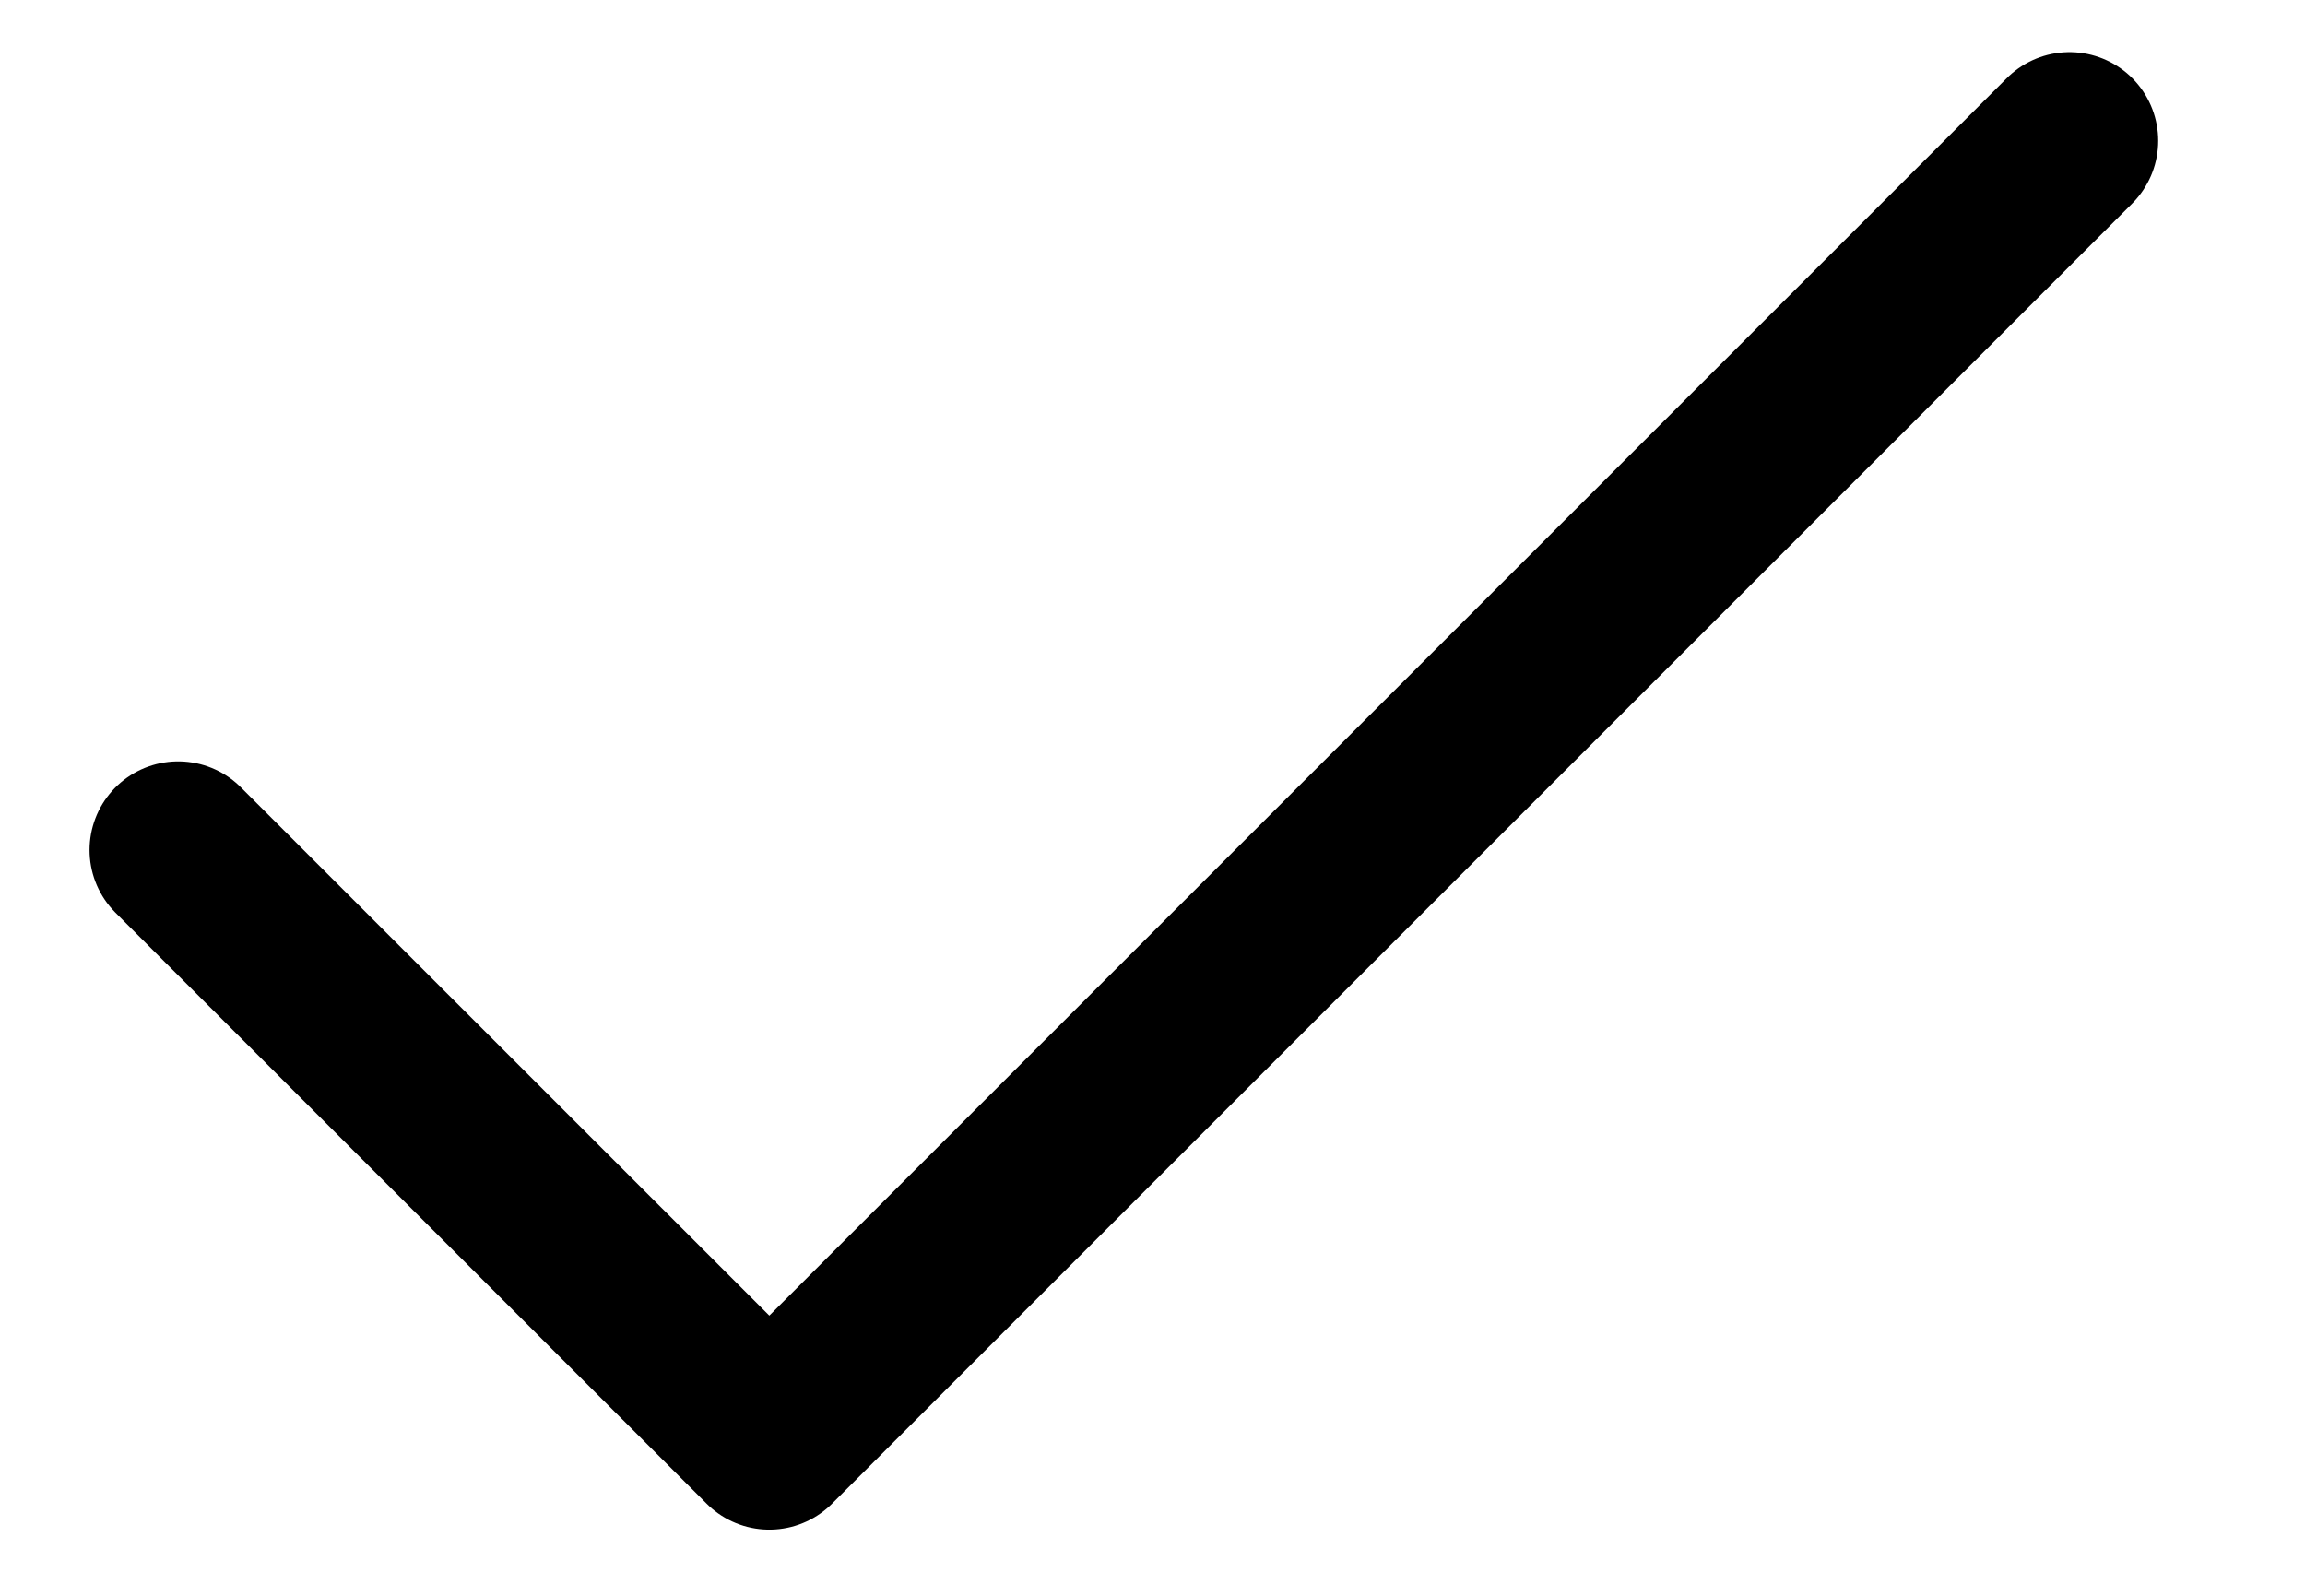
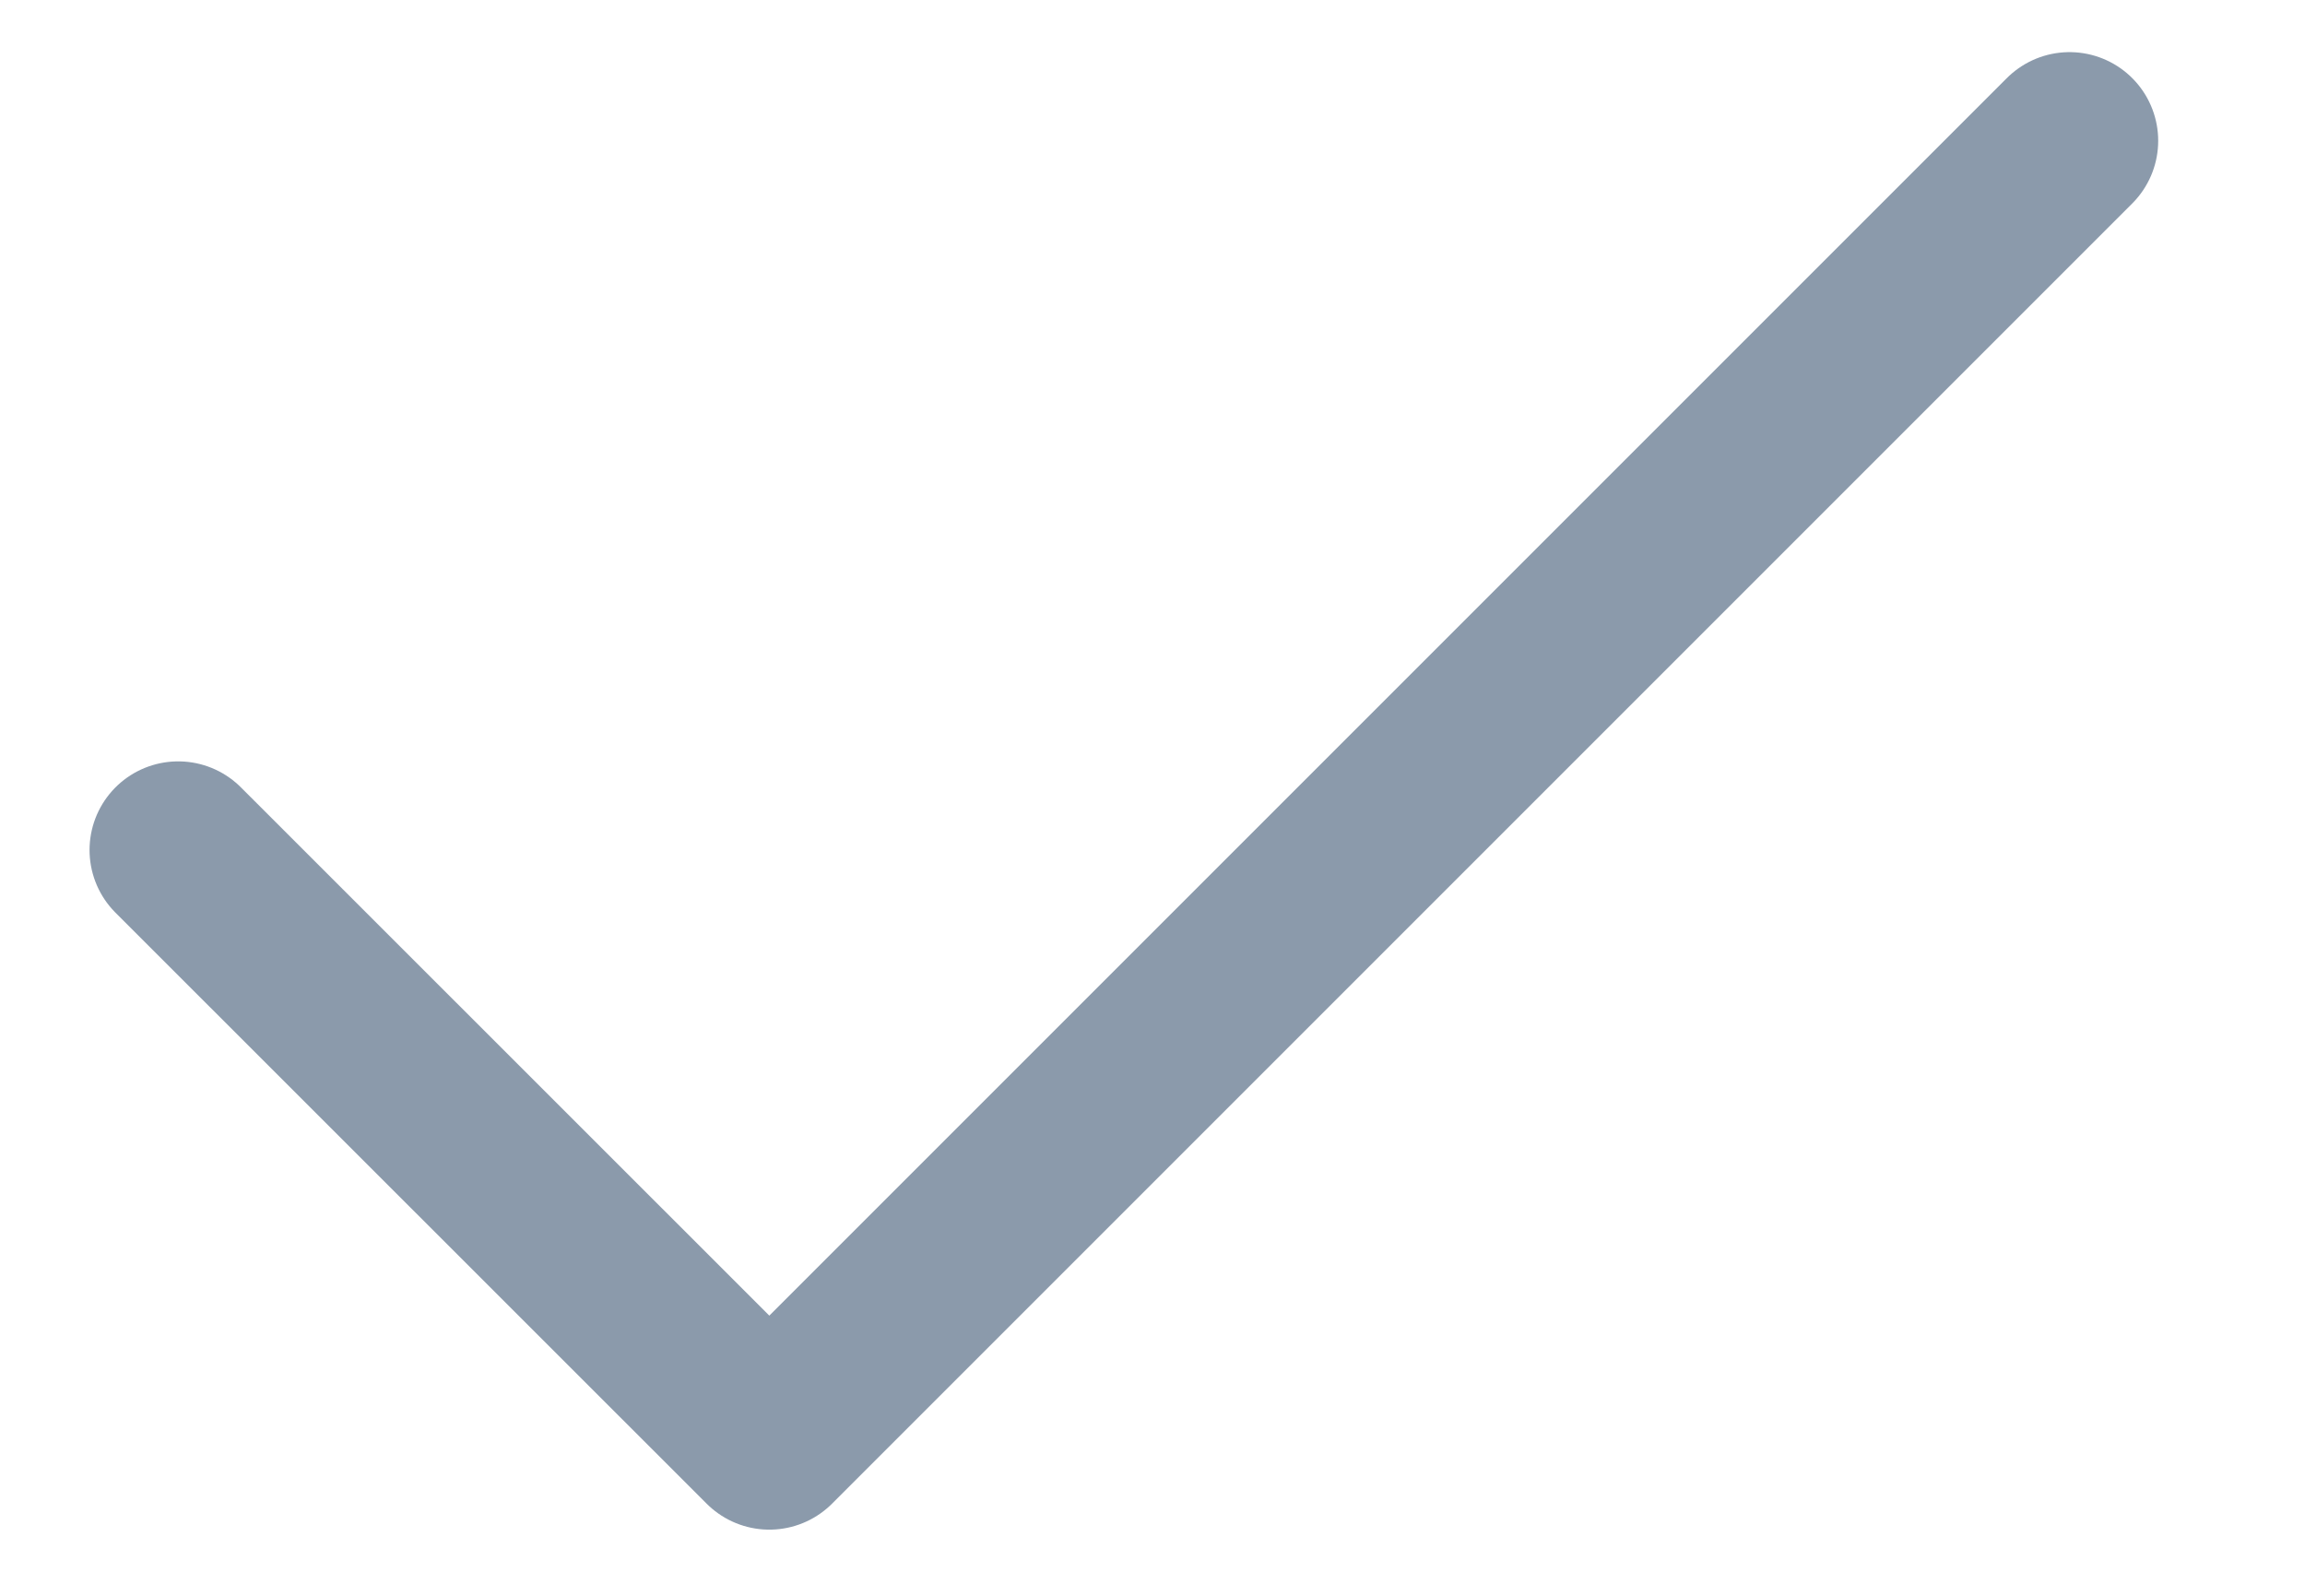
<svg xmlns="http://www.w3.org/2000/svg" width="13" height="9" viewBox="0 0 13 9" fill="none">
-   <path d="M11.672 0.794L4.339 8.127L1.005 4.794" stroke="black" stroke-linecap="round" stroke-linejoin="round" />
+   <path d="M11.672 0.794L4.339 8.127L1.005 4.794" stroke="#8b9aab" stroke-linecap="round" stroke-linejoin="round" />
</svg>
